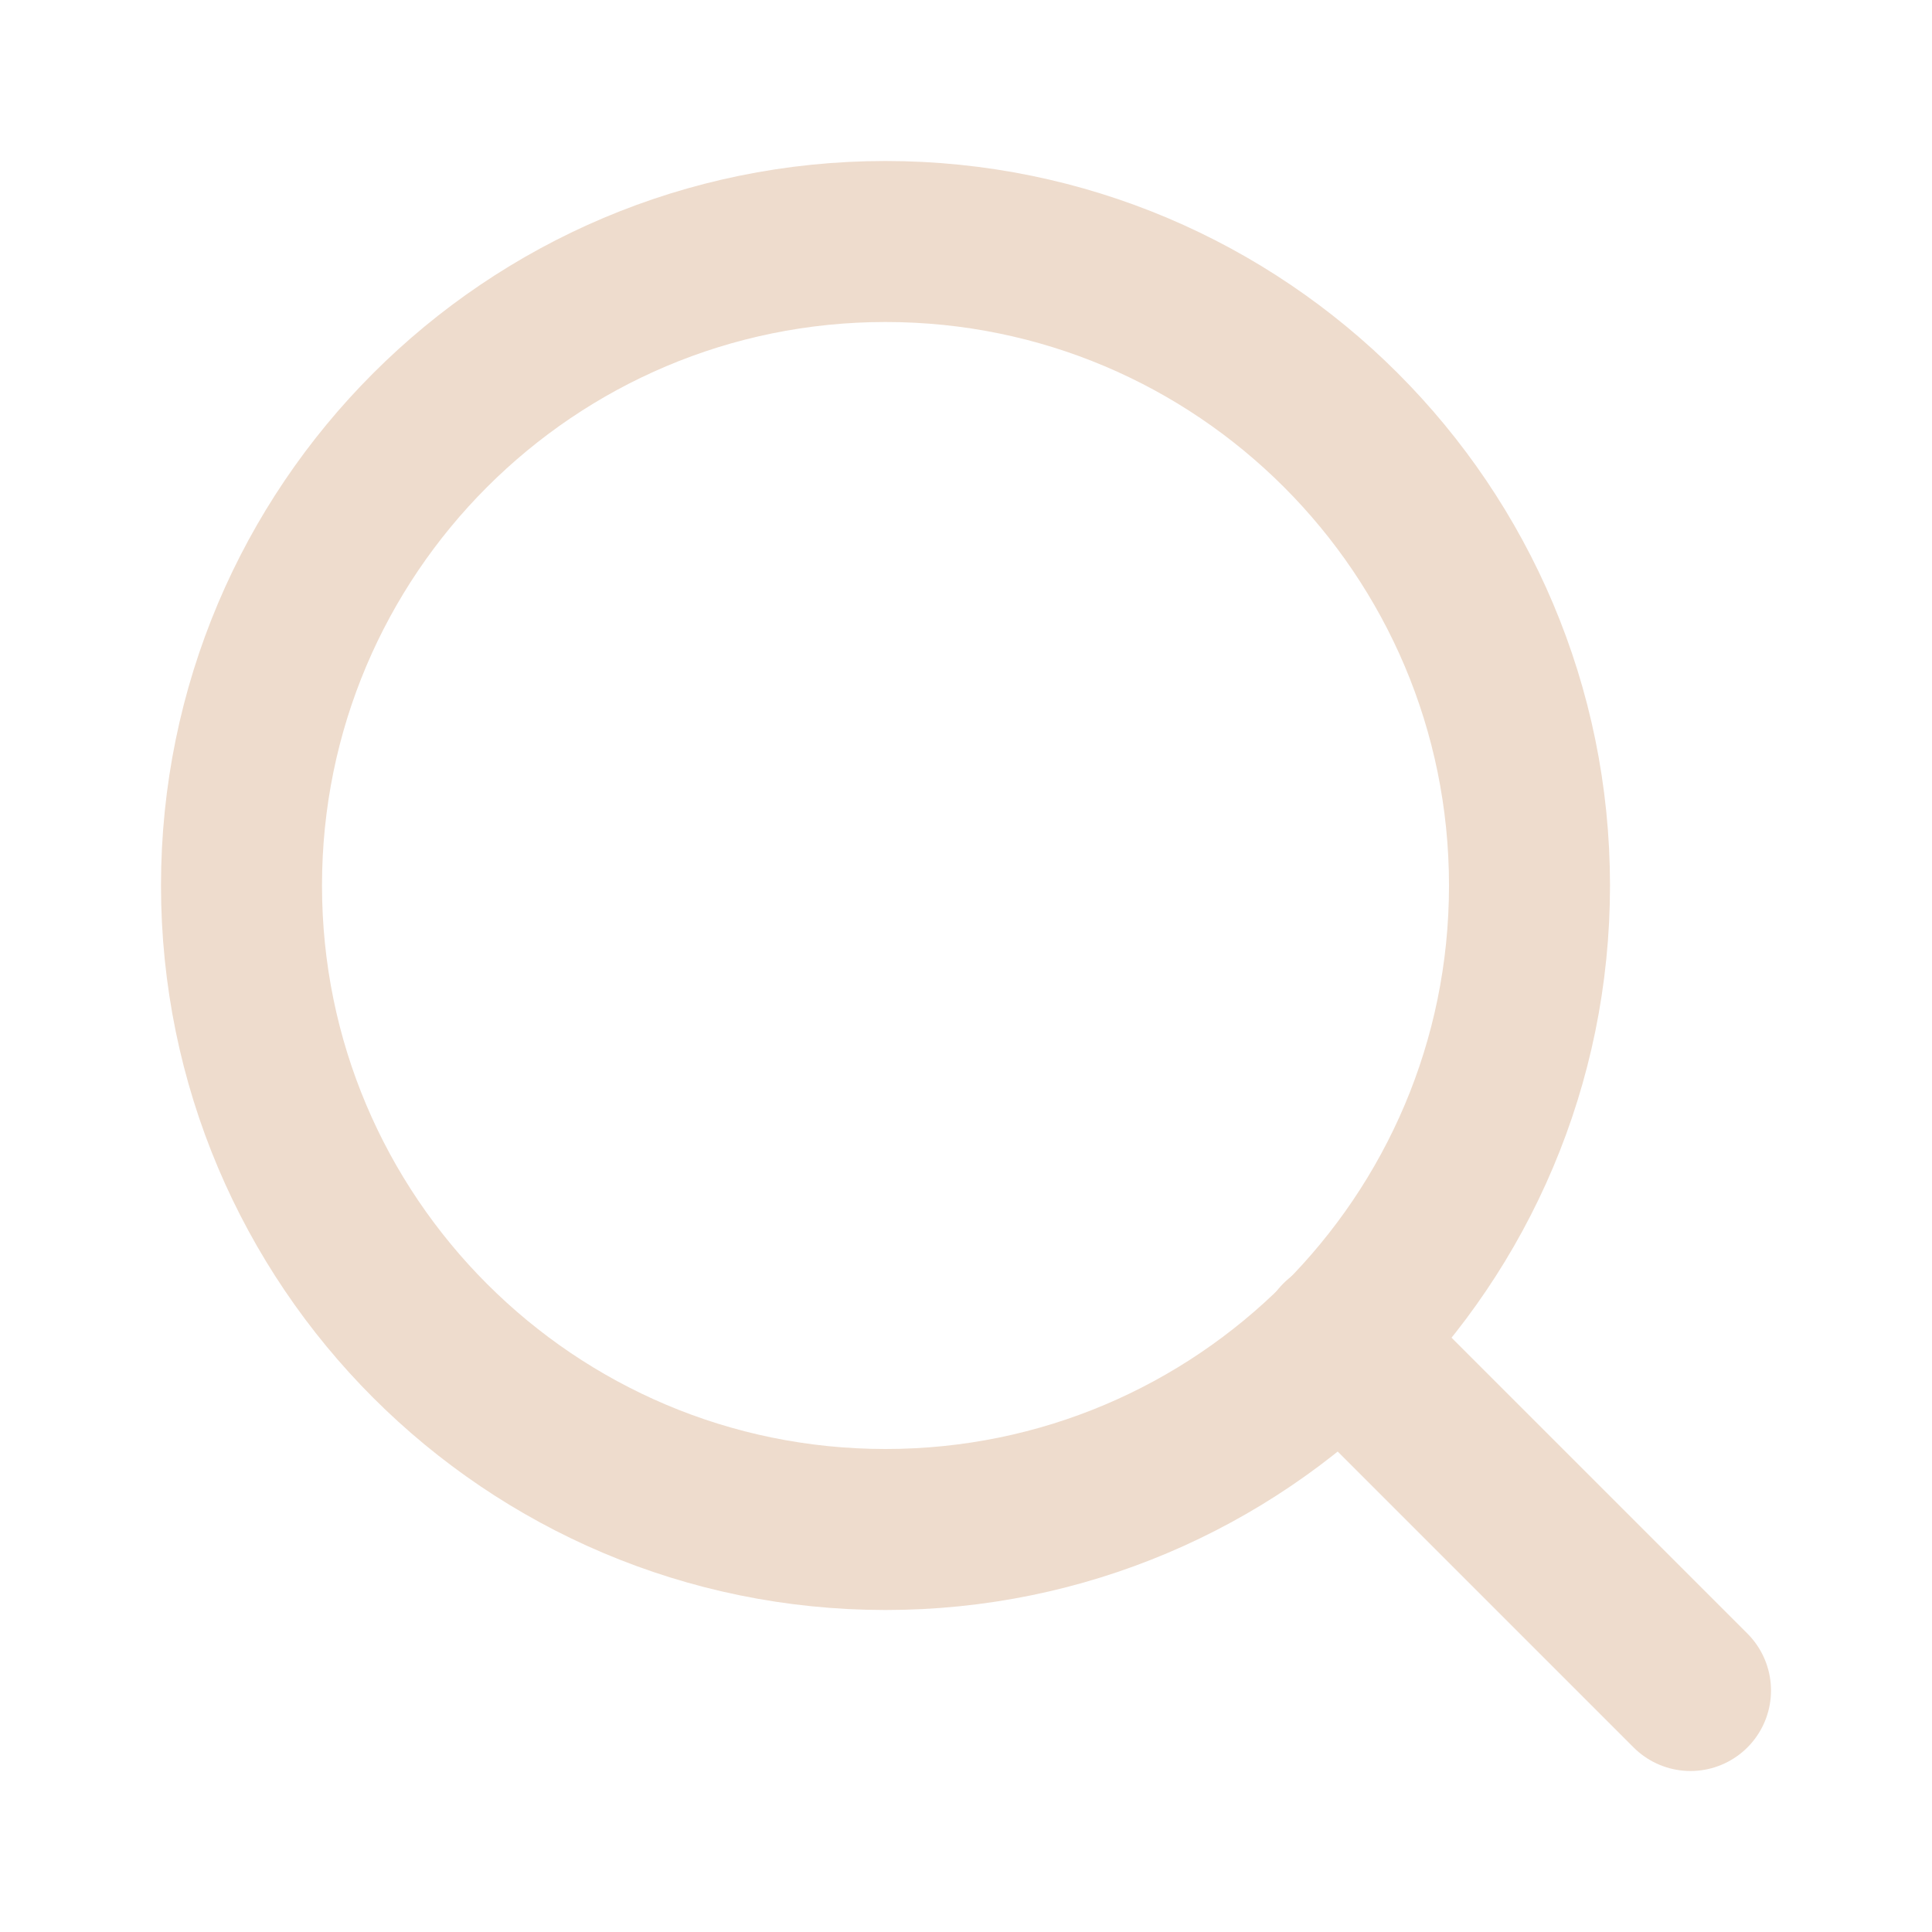
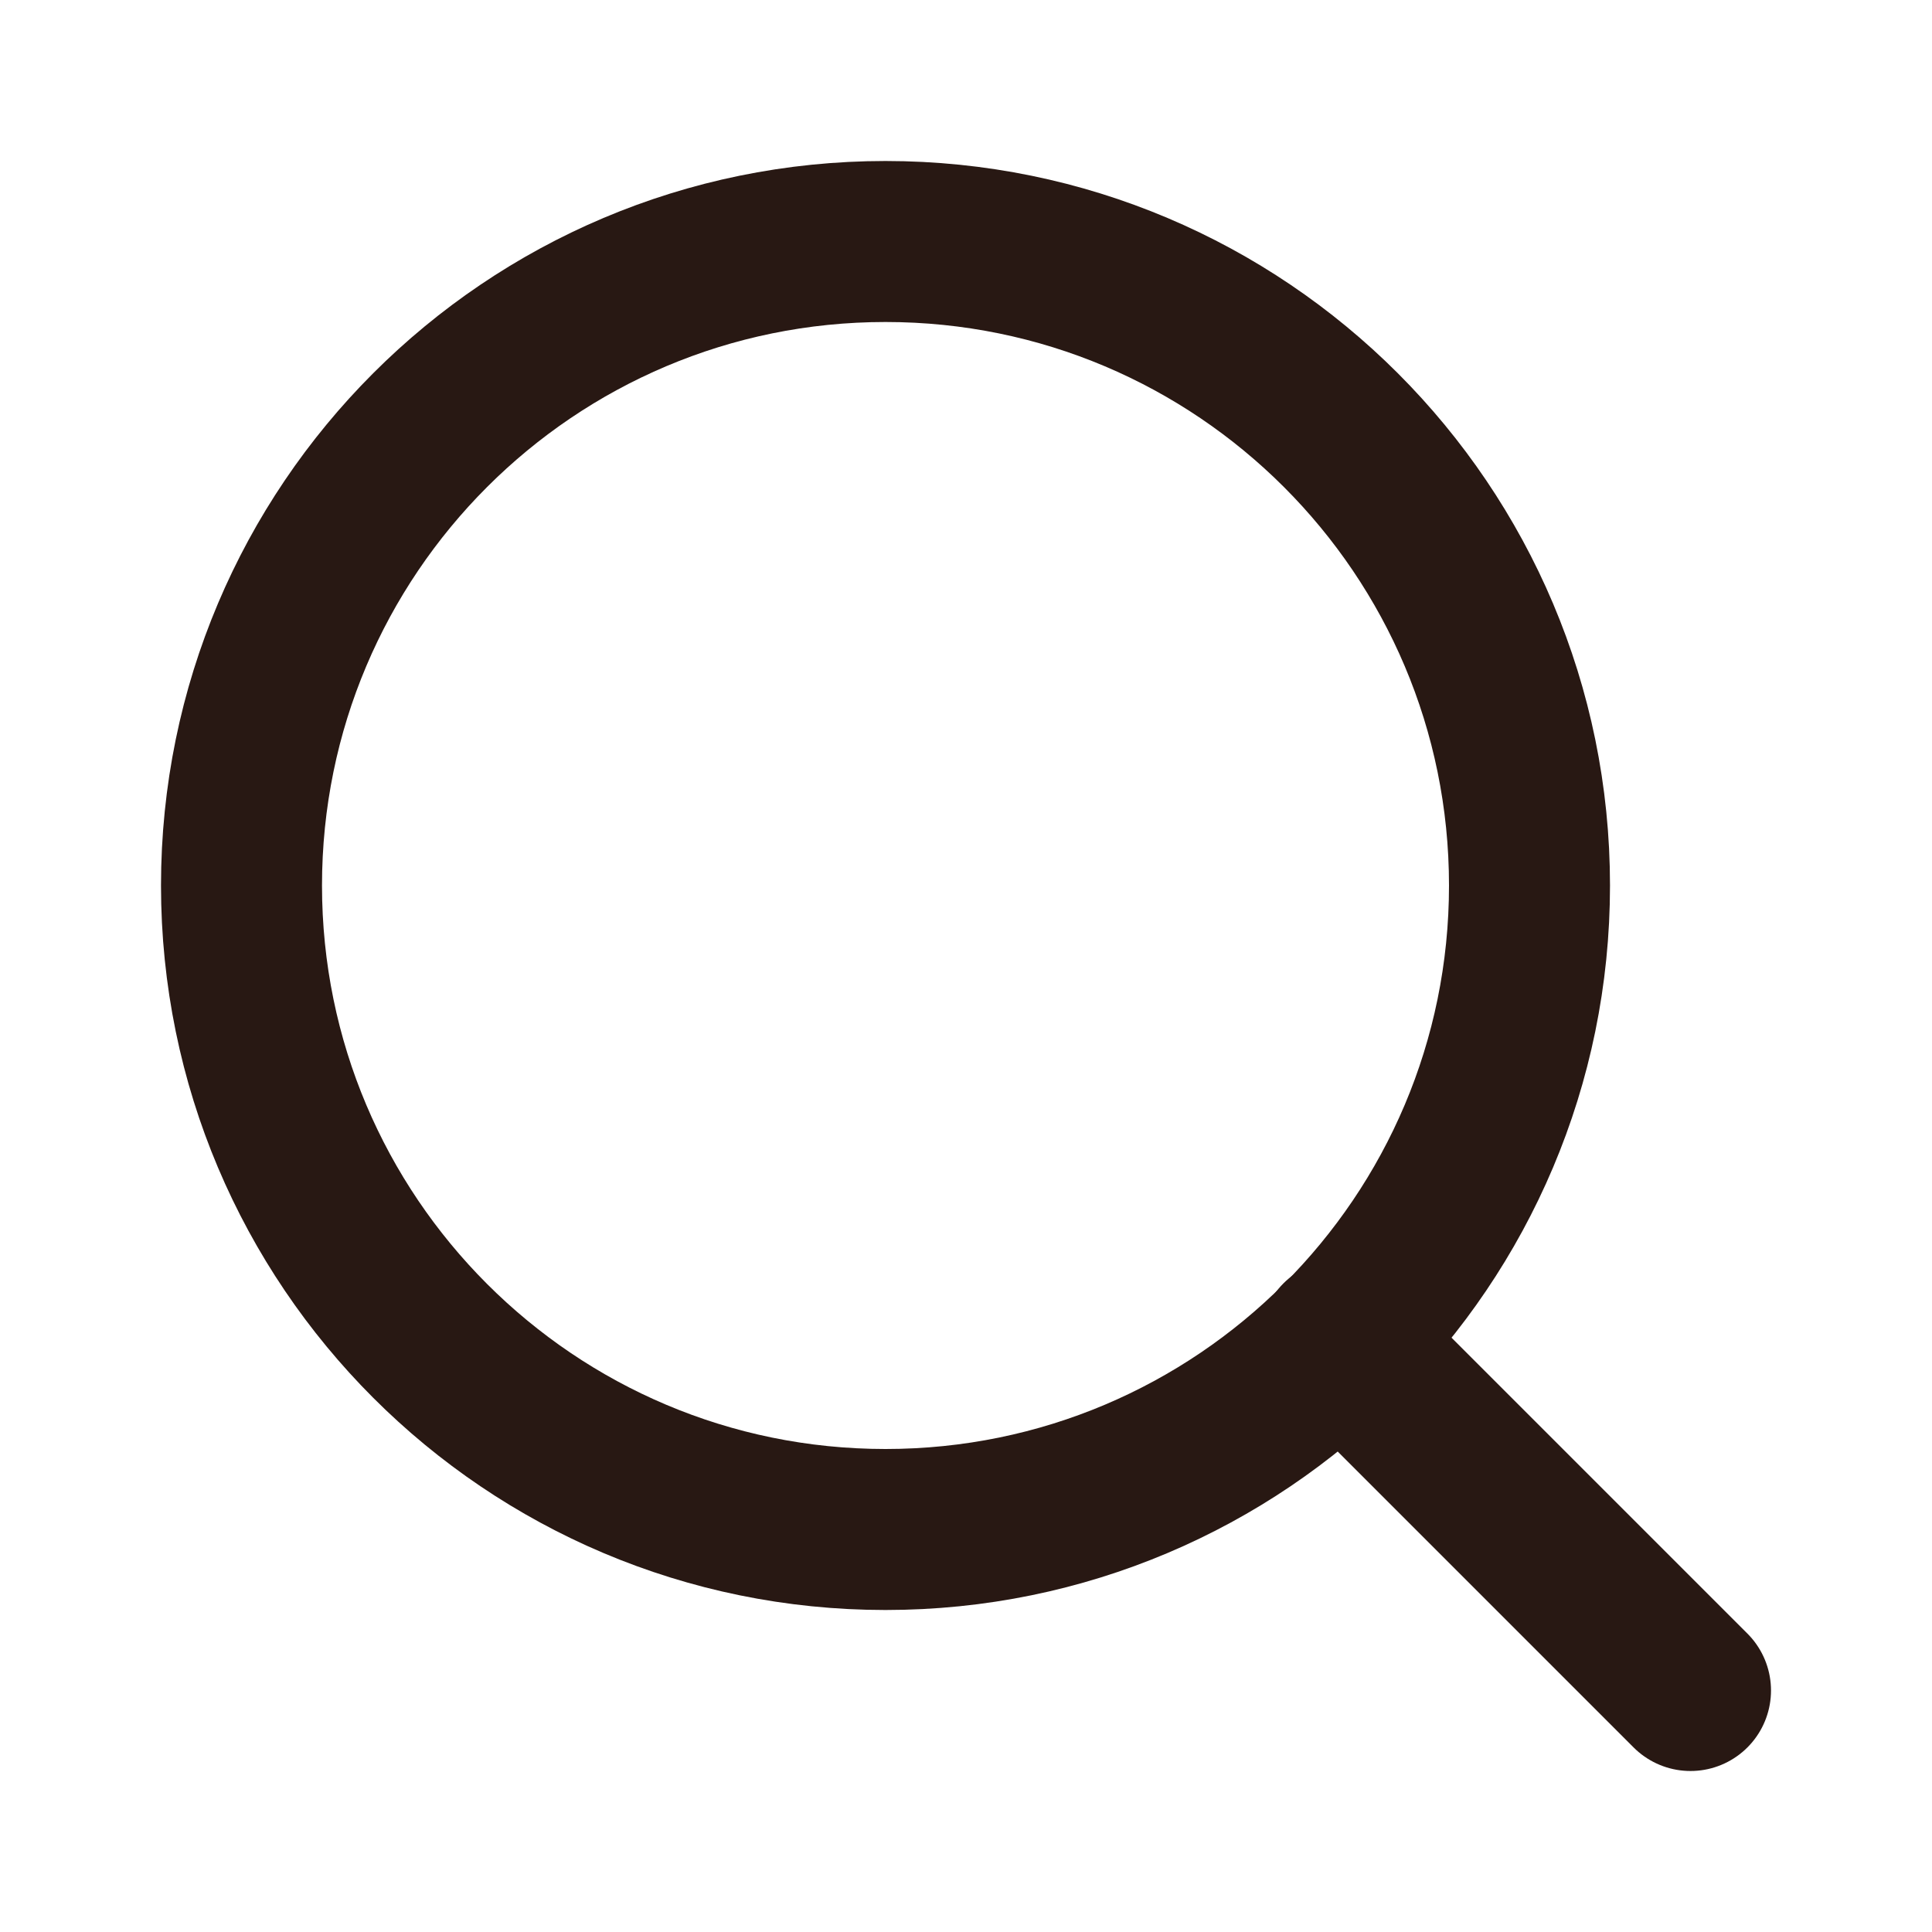
<svg xmlns="http://www.w3.org/2000/svg" width="24" height="24" viewBox="0 0 24 24" fill="none">
-   <path d="M11 19C15.418 19 19 15.418 19 11C19 6.582 15.418 3 11 3C6.582 3 3 6.582 3 11C3 15.418 6.582 19 11 19Z" stroke="#EEDCCD" stroke-width="2" stroke-linecap="round" stroke-linejoin="round" />
-   <path d="M21 21L16.65 16.65" stroke="#EEDCCD" stroke-width="2" stroke-linecap="round" stroke-linejoin="round" />
+   <path d="M11 19C15.418 19 19 15.418 19 11C19 6.582 15.418 3 11 3C6.582 3 3 6.582 3 11C3 15.418 6.582 19 11 19Z" stroke="#281813" stroke-width="2" stroke-linecap="round" stroke-linejoin="round" />
+   <path d="M21 21L16.65 16.65" stroke="#281813" stroke-width="2" stroke-linecap="round" stroke-linejoin="round" />
</svg>
